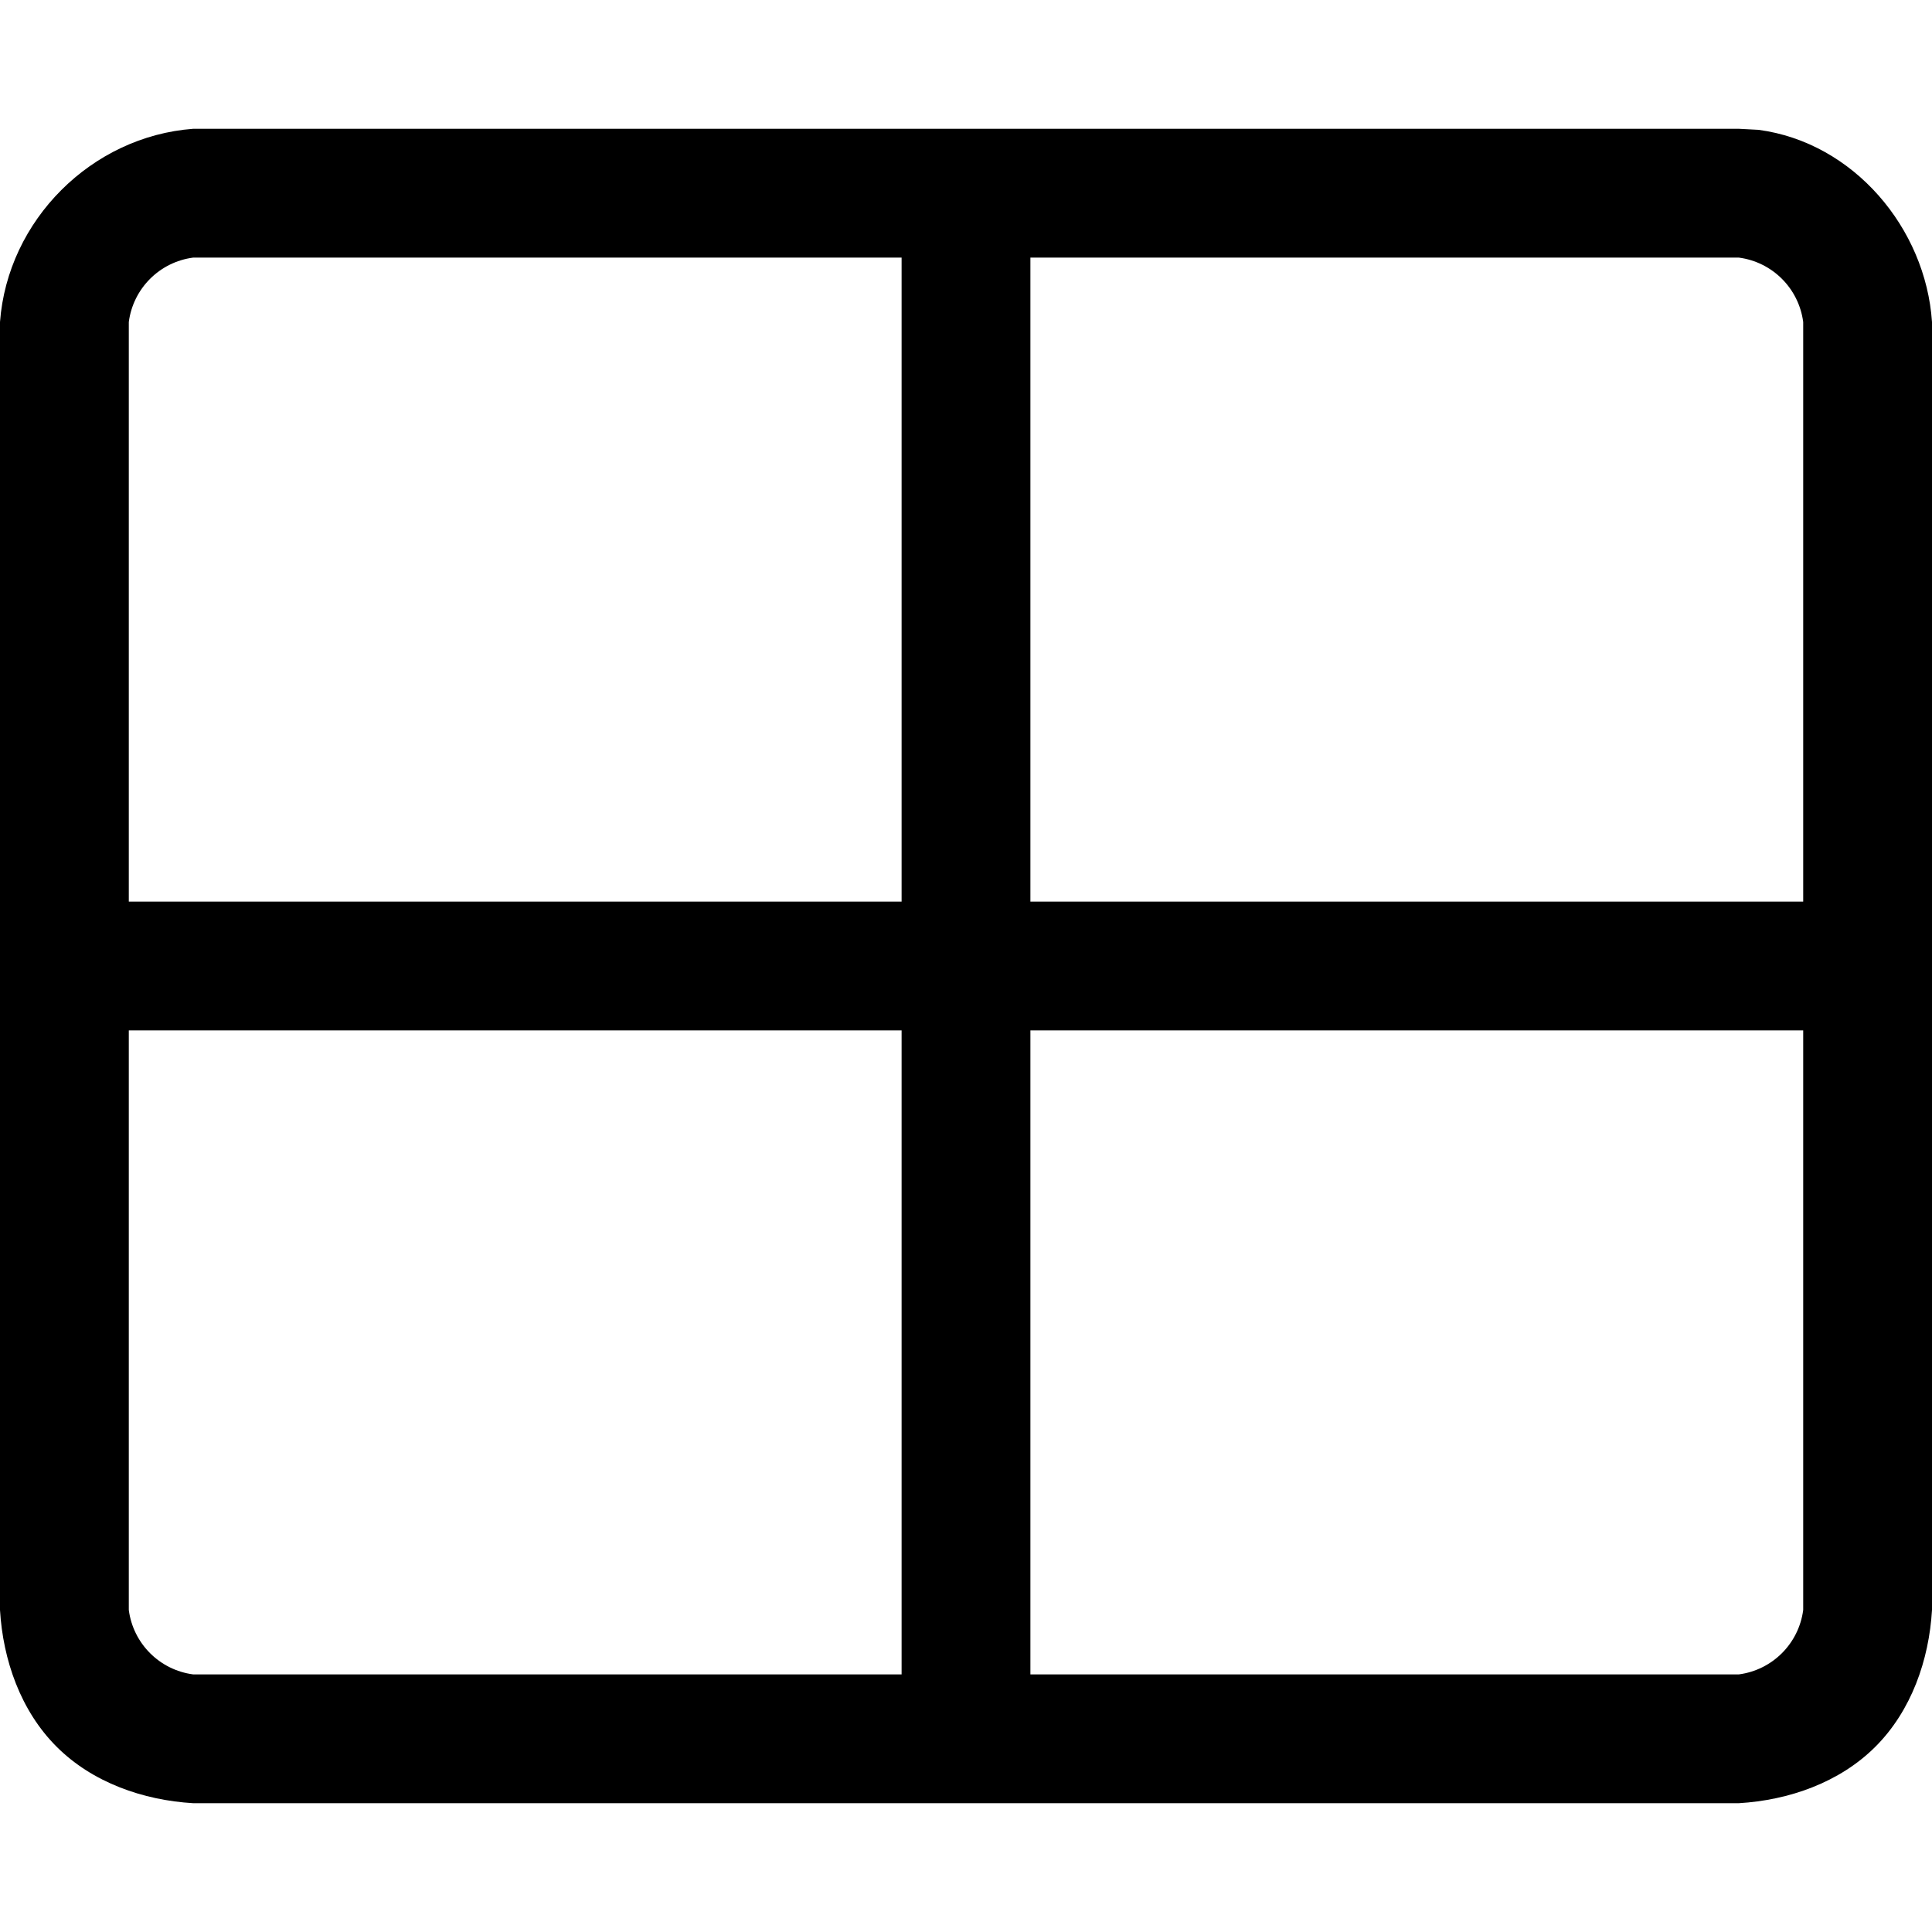
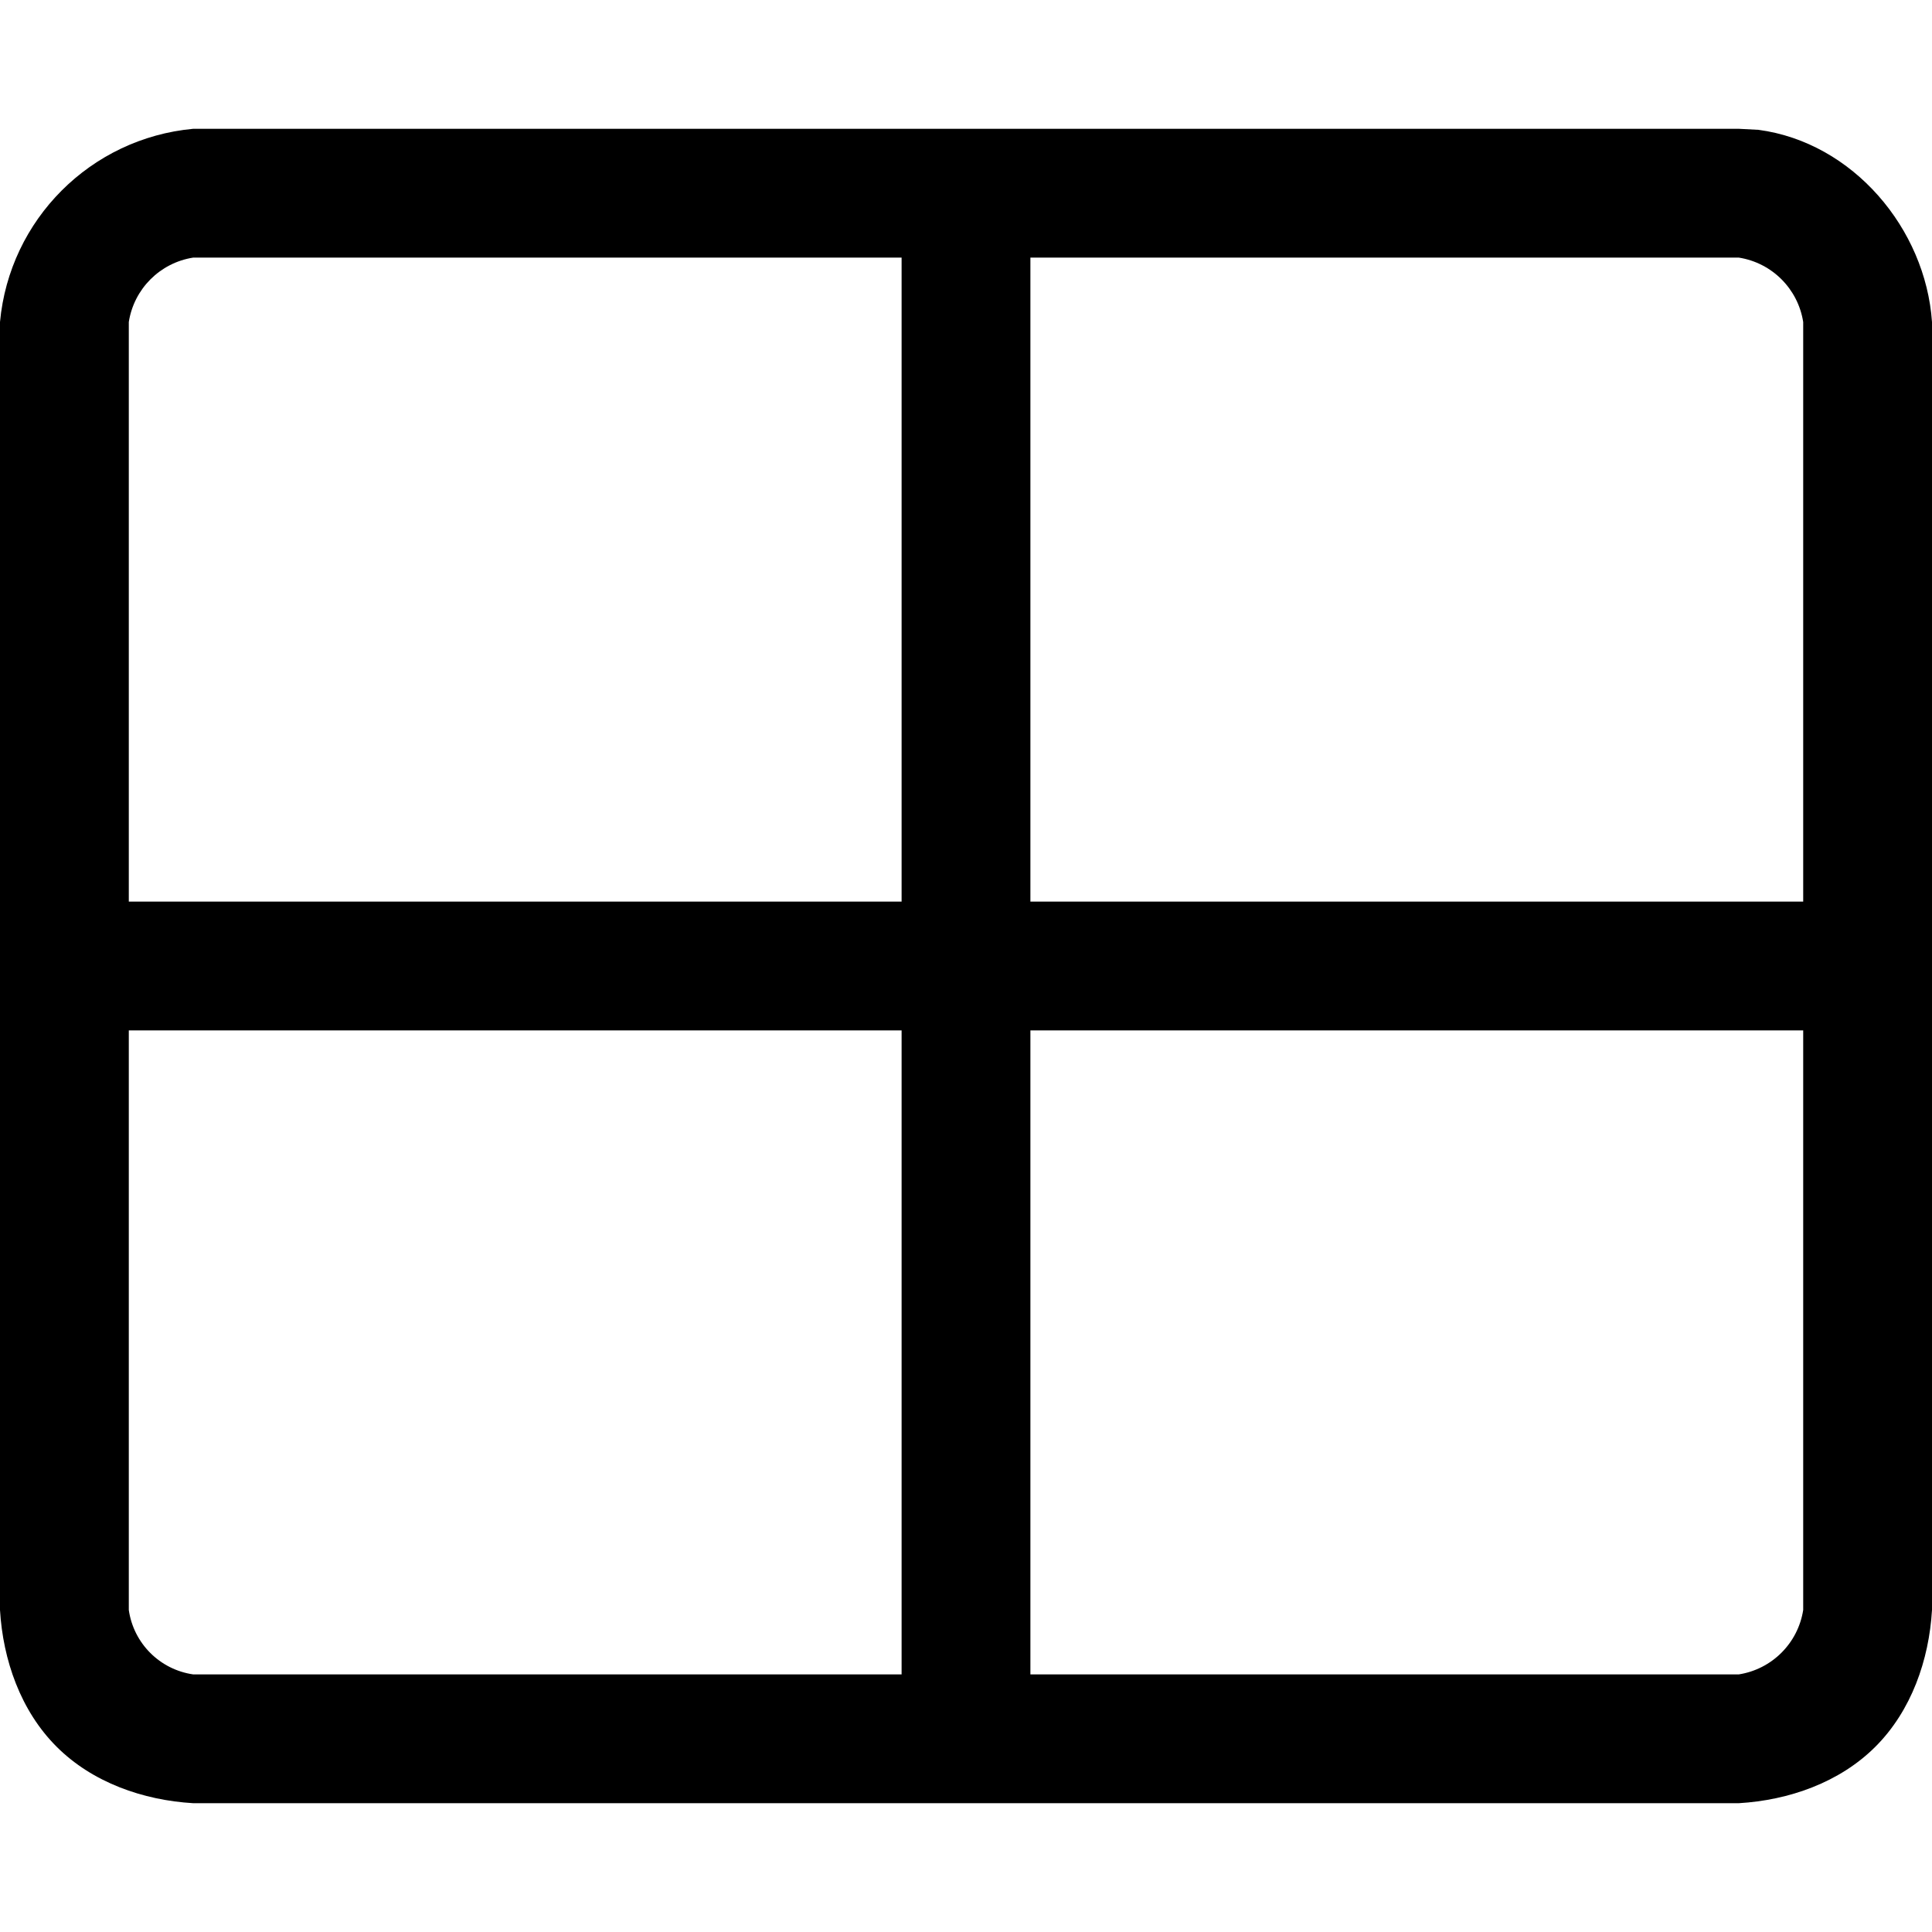
<svg xmlns="http://www.w3.org/2000/svg" width="15" height="15" fill="currentColor" viewBox="0 0 15 15">
-   <path d="M13.653 1.008c.738.098 1.298.763 1.347 1.492v10c-.023.388-.16.782-.439 1.061s-.673.416-1.061.439h-12c-.388-.023-.782-.16-1.061-.439S.023 12.888 0 12.5v-10C.059 1.71.71 1.059 1.5 1h12ZM1 8v4.5a.58.58 0 0 0 .5.5H7V8Zm7 0v5h5.5a.58.58 0 0 0 .5-.5V8ZM1 7h6V2H1.5a.58.58 0 0 0-.5.5Zm7-5v5h6V2.5a.58.58 0 0 0-.5-.5Z" />
+   <path d="M13.653 1.008c.733.098 1.297.767 1.347 1.492v10c-.023.388-.16.782-.439 1.061s-.673.416-1.061.439h-12c-.388-.023-.782-.16-1.061-.439S.023 12.888 0 12.5v-10A1.66 1.66 0 0 1 1.5 1h12ZM1 8v4.5a.59.59 0 0 0 .5.5H7V8Zm7 0v5h5.5a.6.6 0 0 0 .5-.5V8ZM1 7h6V2H1.5a.6.6 0 0 0-.5.5Zm7-5v5h6V2.5a.6.6 0 0 0-.5-.5Z" />
</svg>
